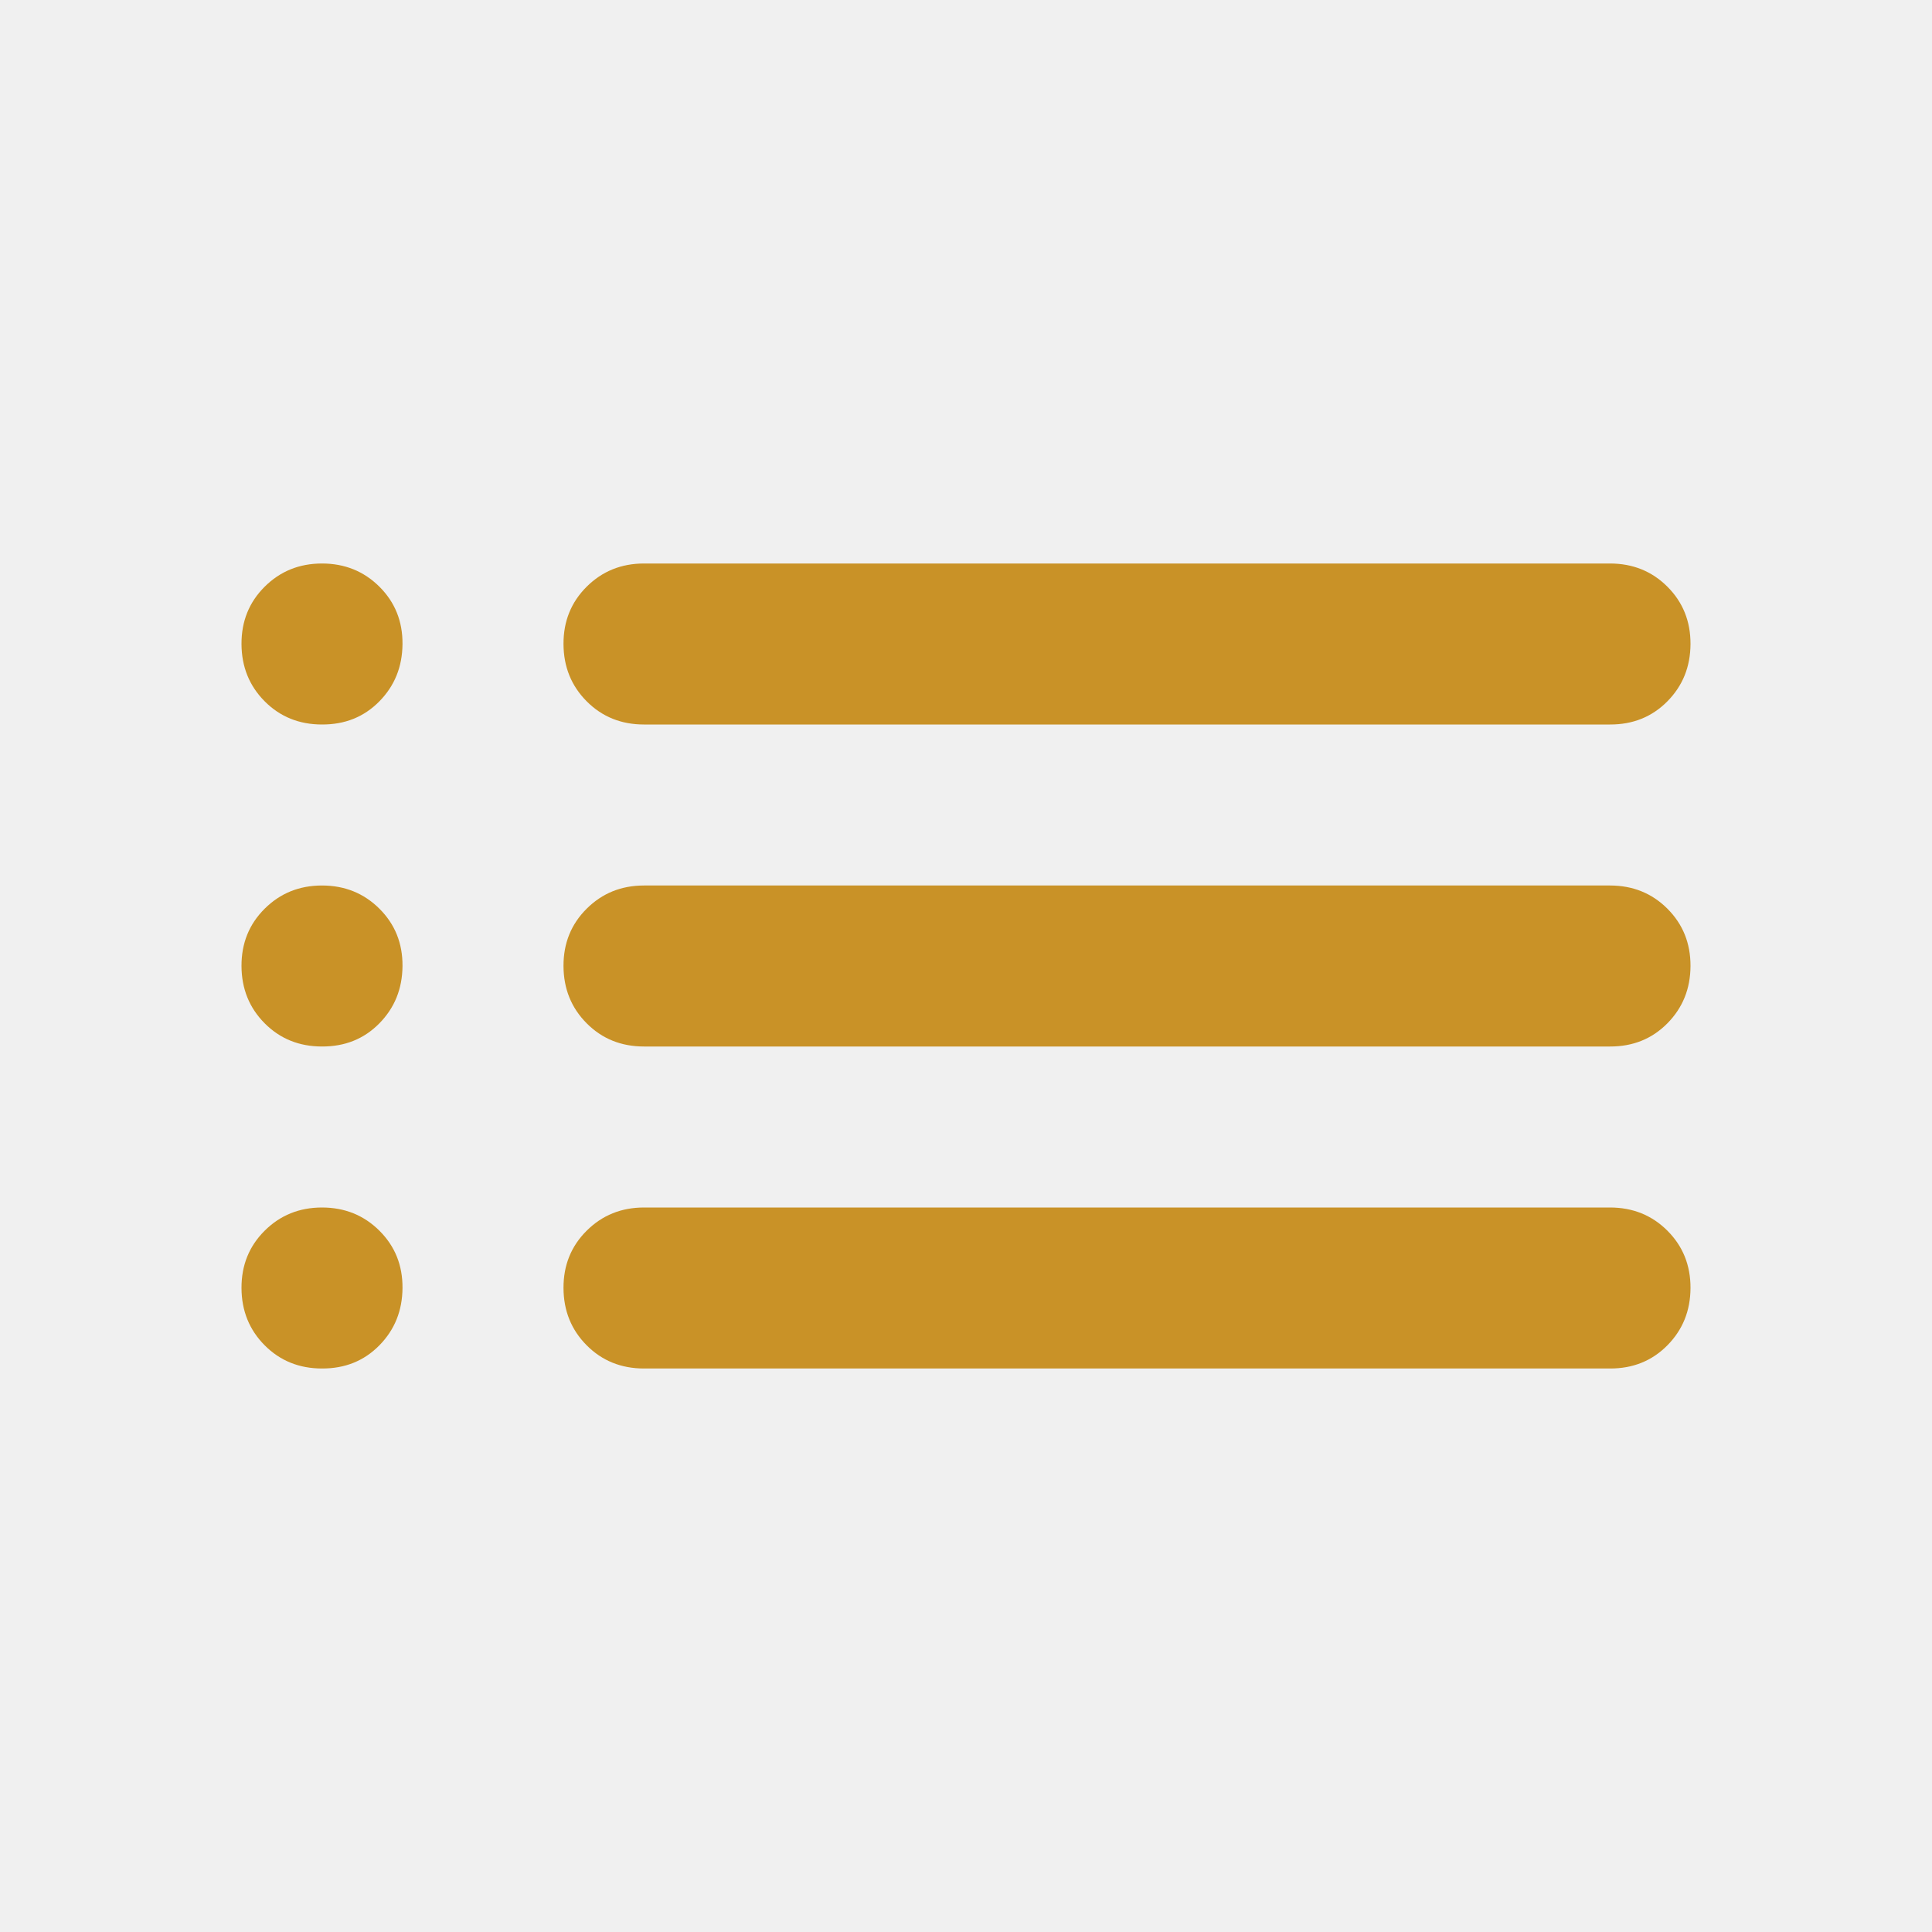
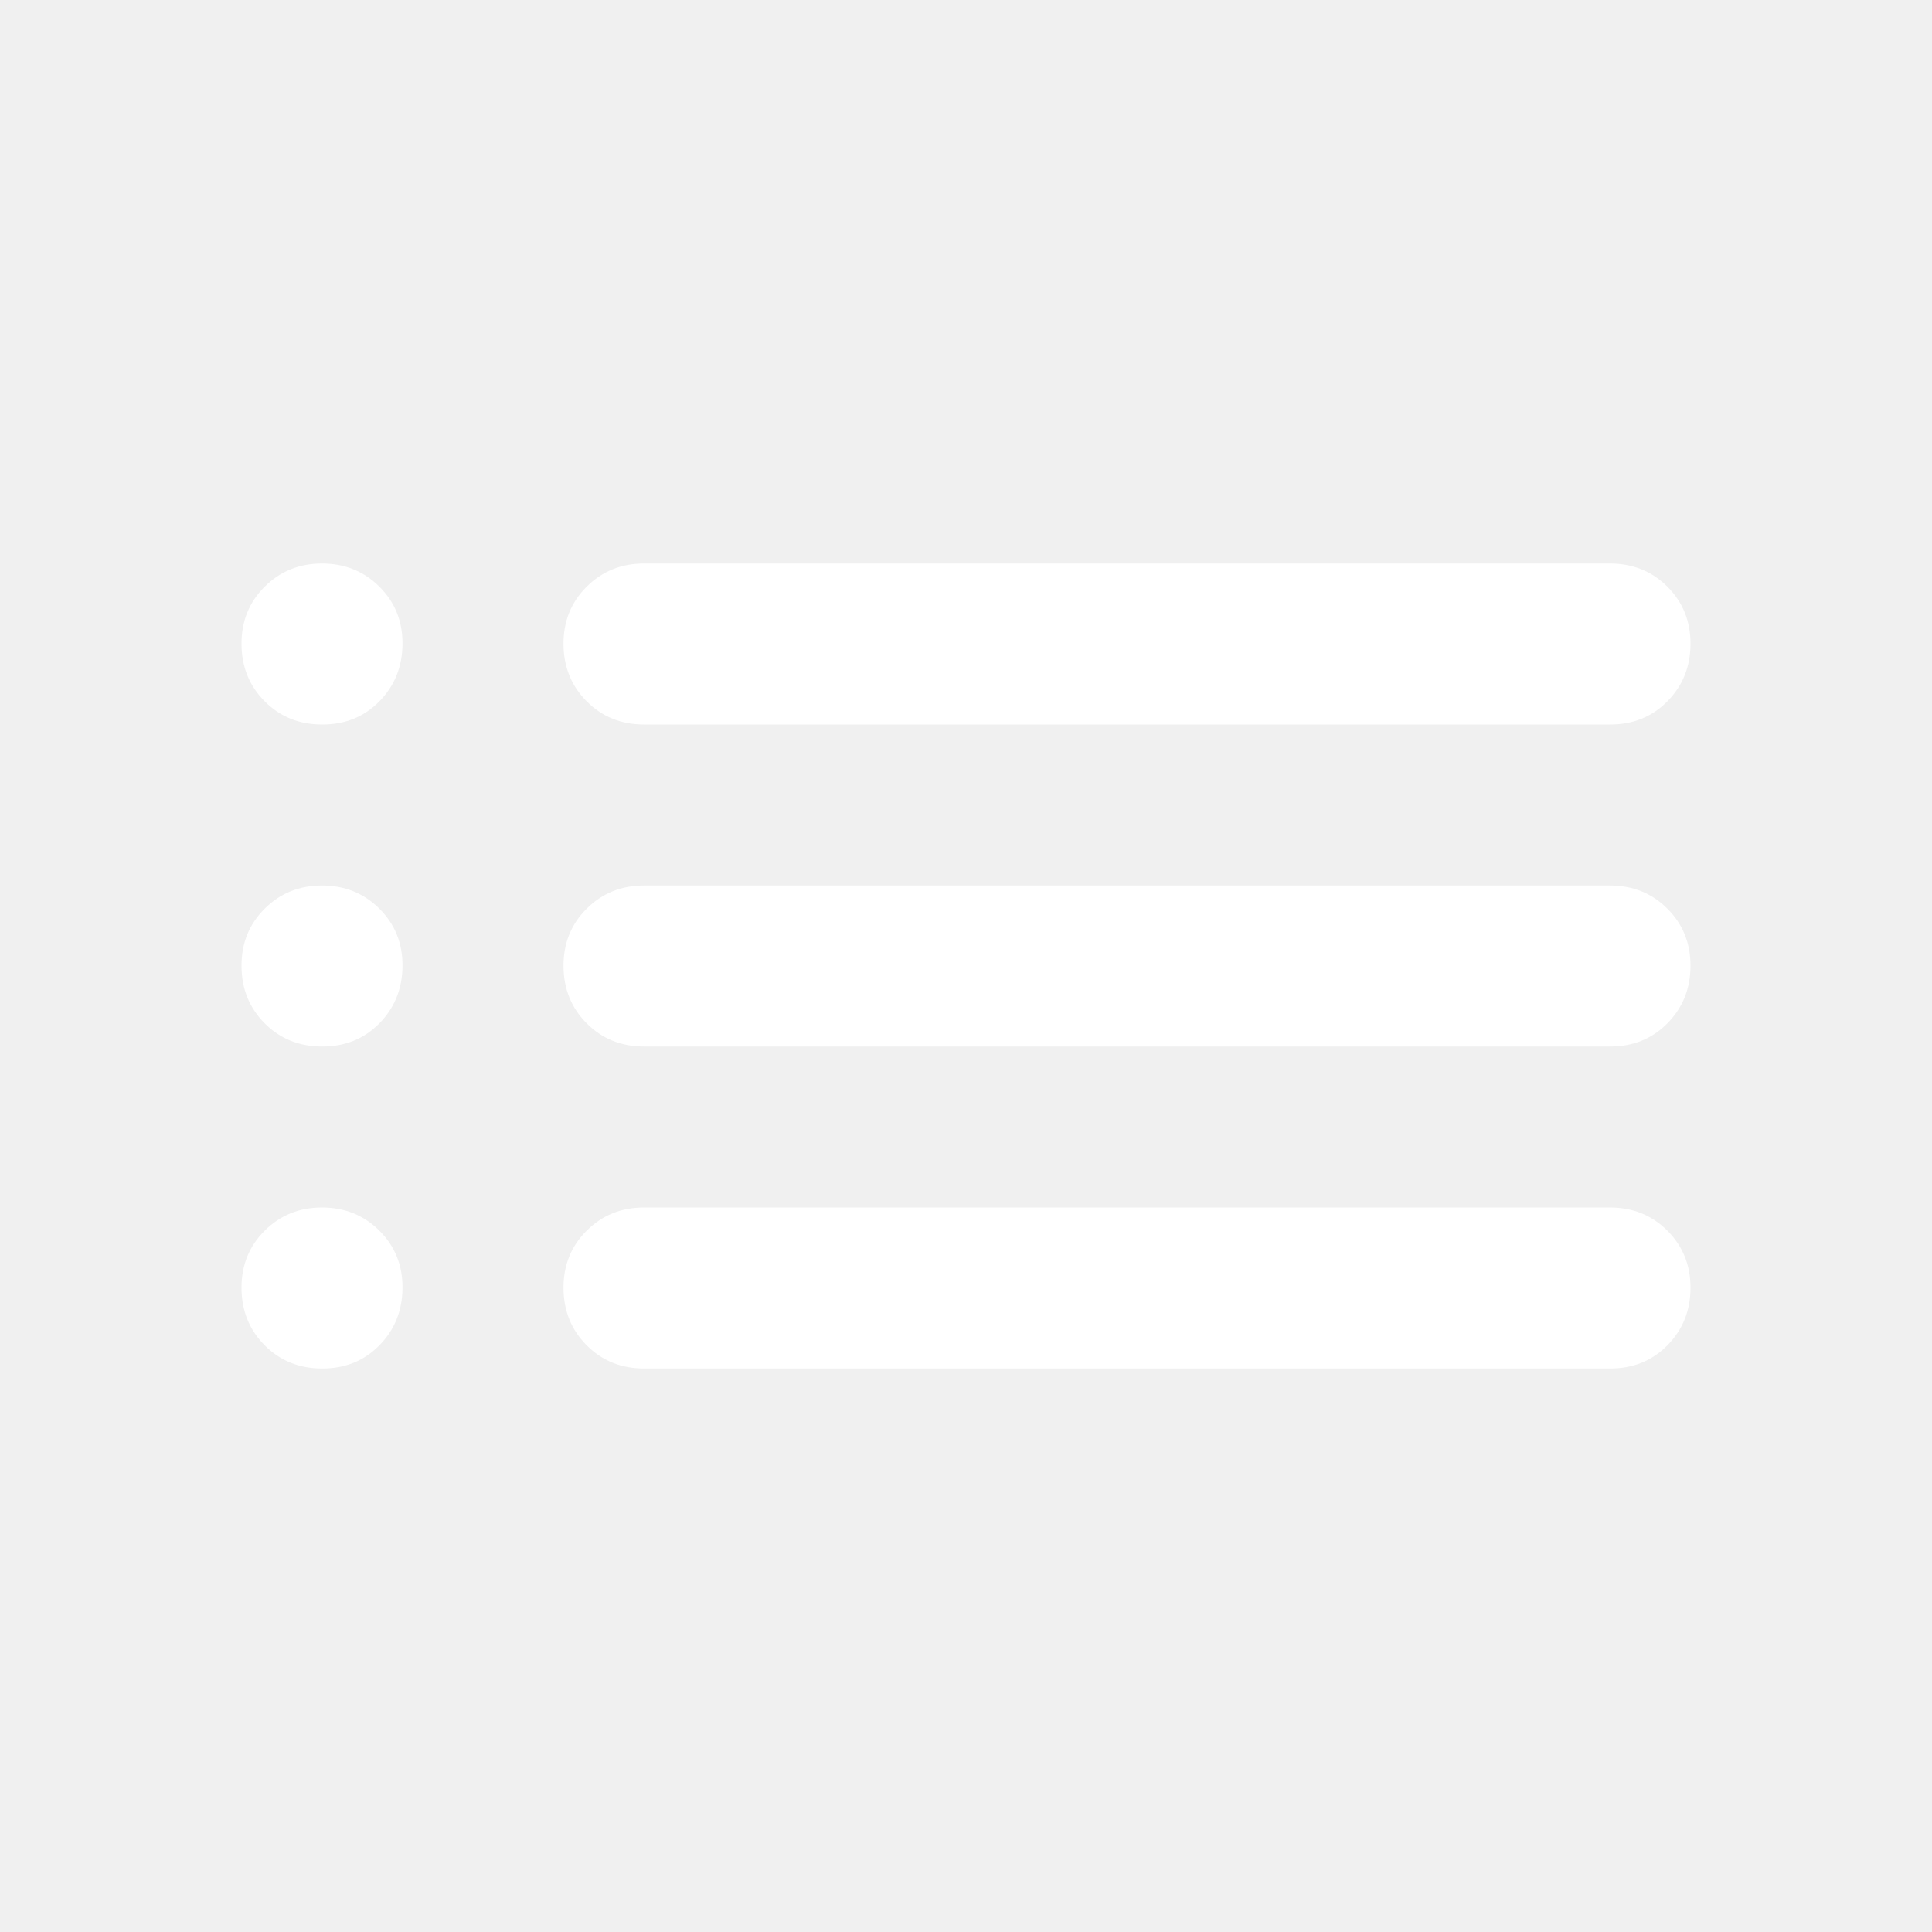
<svg xmlns="http://www.w3.org/2000/svg" width="24" height="24" viewBox="0 0 24 24" fill="none">
-   <path d="M8 9C7.717 9 7.479 8.904 7.288 8.712C7.097 8.52 7.001 8.283 7 8C6.999 7.717 7.095 7.48 7.288 7.288C7.481 7.096 7.718 7 8 7H20C20.283 7 20.521 7.096 20.713 7.288C20.905 7.48 21.001 7.717 21 8C20.999 8.283 20.903 8.52 20.712 8.713C20.521 8.906 20.283 9.001 20 9H8ZM8 13C7.717 13 7.479 12.904 7.288 12.712C7.097 12.52 7.001 12.283 7 12C6.999 11.717 7.095 11.48 7.288 11.288C7.481 11.096 7.718 11 8 11H20C20.283 11 20.521 11.096 20.713 11.288C20.905 11.48 21.001 11.717 21 12C20.999 12.283 20.903 12.52 20.712 12.713C20.521 12.906 20.283 13.001 20 13H8ZM8 17C7.717 17 7.479 16.904 7.288 16.712C7.097 16.52 7.001 16.283 7 16C6.999 15.717 7.095 15.48 7.288 15.288C7.481 15.096 7.718 15 8 15H20C20.283 15 20.521 15.096 20.713 15.288C20.905 15.48 21.001 15.717 21 16C20.999 16.283 20.903 16.52 20.712 16.713C20.521 16.906 20.283 17.001 20 17H8ZM4 9C3.717 9 3.479 8.904 3.288 8.712C3.097 8.52 3.001 8.283 3 8C2.999 7.717 3.095 7.48 3.288 7.288C3.481 7.096 3.718 7 4 7C4.282 7 4.52 7.096 4.713 7.288C4.906 7.48 5.002 7.717 5 8C4.998 8.283 4.902 8.52 4.712 8.713C4.522 8.906 4.285 9.001 4 9ZM4 13C3.717 13 3.479 12.904 3.288 12.712C3.097 12.52 3.001 12.283 3 12C2.999 11.717 3.095 11.48 3.288 11.288C3.481 11.096 3.718 11 4 11C4.282 11 4.52 11.096 4.713 11.288C4.906 11.48 5.002 11.717 5 12C4.998 12.283 4.902 12.52 4.712 12.713C4.522 12.906 4.285 13.001 4 13ZM4 17C3.717 17 3.479 16.904 3.288 16.712C3.097 16.52 3.001 16.283 3 16C2.999 15.717 3.095 15.48 3.288 15.288C3.481 15.096 3.718 15 4 15C4.282 15 4.52 15.096 4.713 15.288C4.906 15.48 5.002 15.717 5 16C4.998 16.283 4.902 16.52 4.712 16.713C4.522 16.906 4.285 17.001 4 17Z" fill="#C99227" />
+   <path d="M8 9C7.717 9 7.479 8.904 7.288 8.712C7.097 8.52 7.001 8.283 7 8C6.999 7.717 7.095 7.48 7.288 7.288C7.481 7.096 7.718 7 8 7H20C20.283 7 20.521 7.096 20.713 7.288C20.905 7.48 21.001 7.717 21 8C20.999 8.283 20.903 8.52 20.712 8.713C20.521 8.906 20.283 9.001 20 9H8ZM8 13C7.717 13 7.479 12.904 7.288 12.712C7.097 12.52 7.001 12.283 7 12C6.999 11.717 7.095 11.48 7.288 11.288C7.481 11.096 7.718 11 8 11H20C20.283 11 20.521 11.096 20.713 11.288C20.905 11.48 21.001 11.717 21 12C20.999 12.283 20.903 12.52 20.712 12.713C20.521 12.906 20.283 13.001 20 13H8ZM8 17C7.717 17 7.479 16.904 7.288 16.712C7.097 16.52 7.001 16.283 7 16C6.999 15.717 7.095 15.48 7.288 15.288C7.481 15.096 7.718 15 8 15H20C20.283 15 20.521 15.096 20.713 15.288C20.905 15.48 21.001 15.717 21 16C20.999 16.283 20.903 16.52 20.712 16.713C20.521 16.906 20.283 17.001 20 17H8ZM4 9C3.717 9 3.479 8.904 3.288 8.712C3.097 8.52 3.001 8.283 3 8C2.999 7.717 3.095 7.48 3.288 7.288C3.481 7.096 3.718 7 4 7C4.282 7 4.52 7.096 4.713 7.288C4.906 7.48 5.002 7.717 5 8C4.998 8.283 4.902 8.52 4.712 8.713C4.522 8.906 4.285 9.001 4 9ZM4 13C3.717 13 3.479 12.904 3.288 12.712C3.097 12.52 3.001 12.283 3 12C2.999 11.717 3.095 11.48 3.288 11.288C3.481 11.096 3.718 11 4 11C4.282 11 4.52 11.096 4.713 11.288C4.906 11.48 5.002 11.717 5 12C4.998 12.283 4.902 12.52 4.712 12.713C4.522 12.906 4.285 13.001 4 13ZM4 17C3.717 17 3.479 16.904 3.288 16.712C3.097 16.52 3.001 16.283 3 16C2.999 15.717 3.095 15.48 3.288 15.288C3.481 15.096 3.718 15 4 15C4.282 15 4.52 15.096 4.713 15.288C4.906 15.48 5.002 15.717 5 16C4.998 16.283 4.902 16.52 4.712 16.713C4.522 16.906 4.285 17.001 4 17Z" fill="white" />
</svg>
